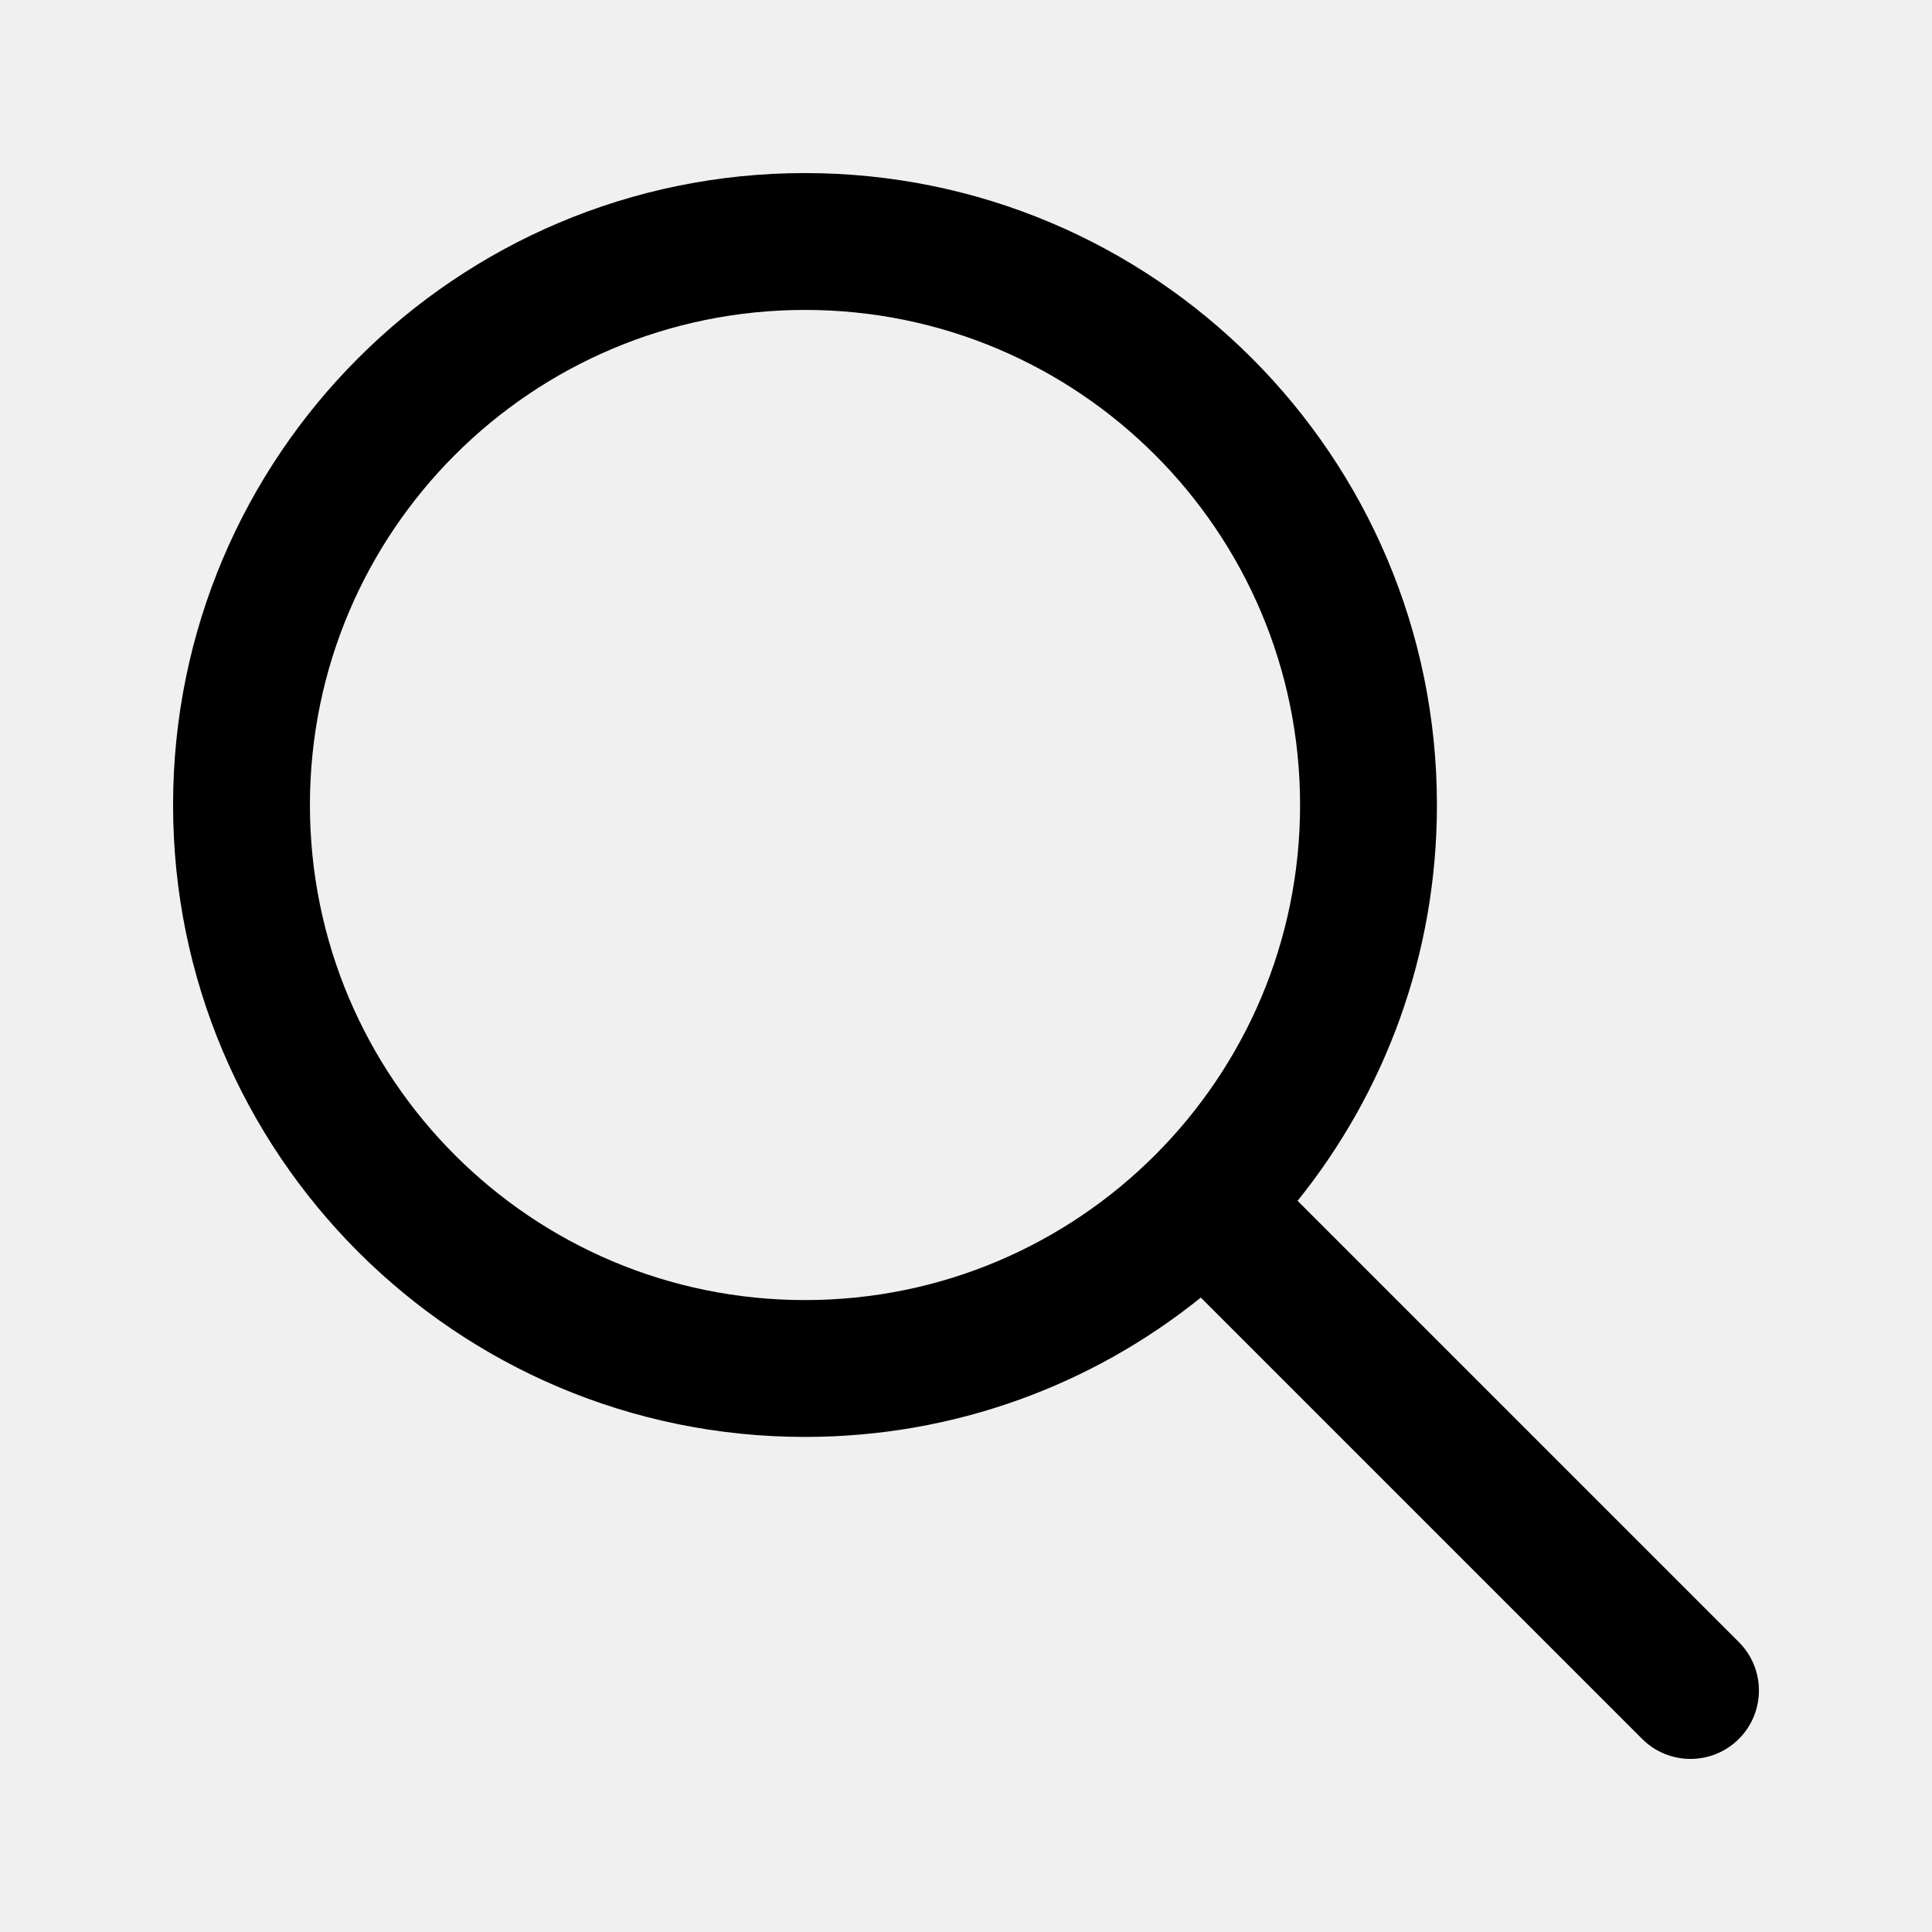
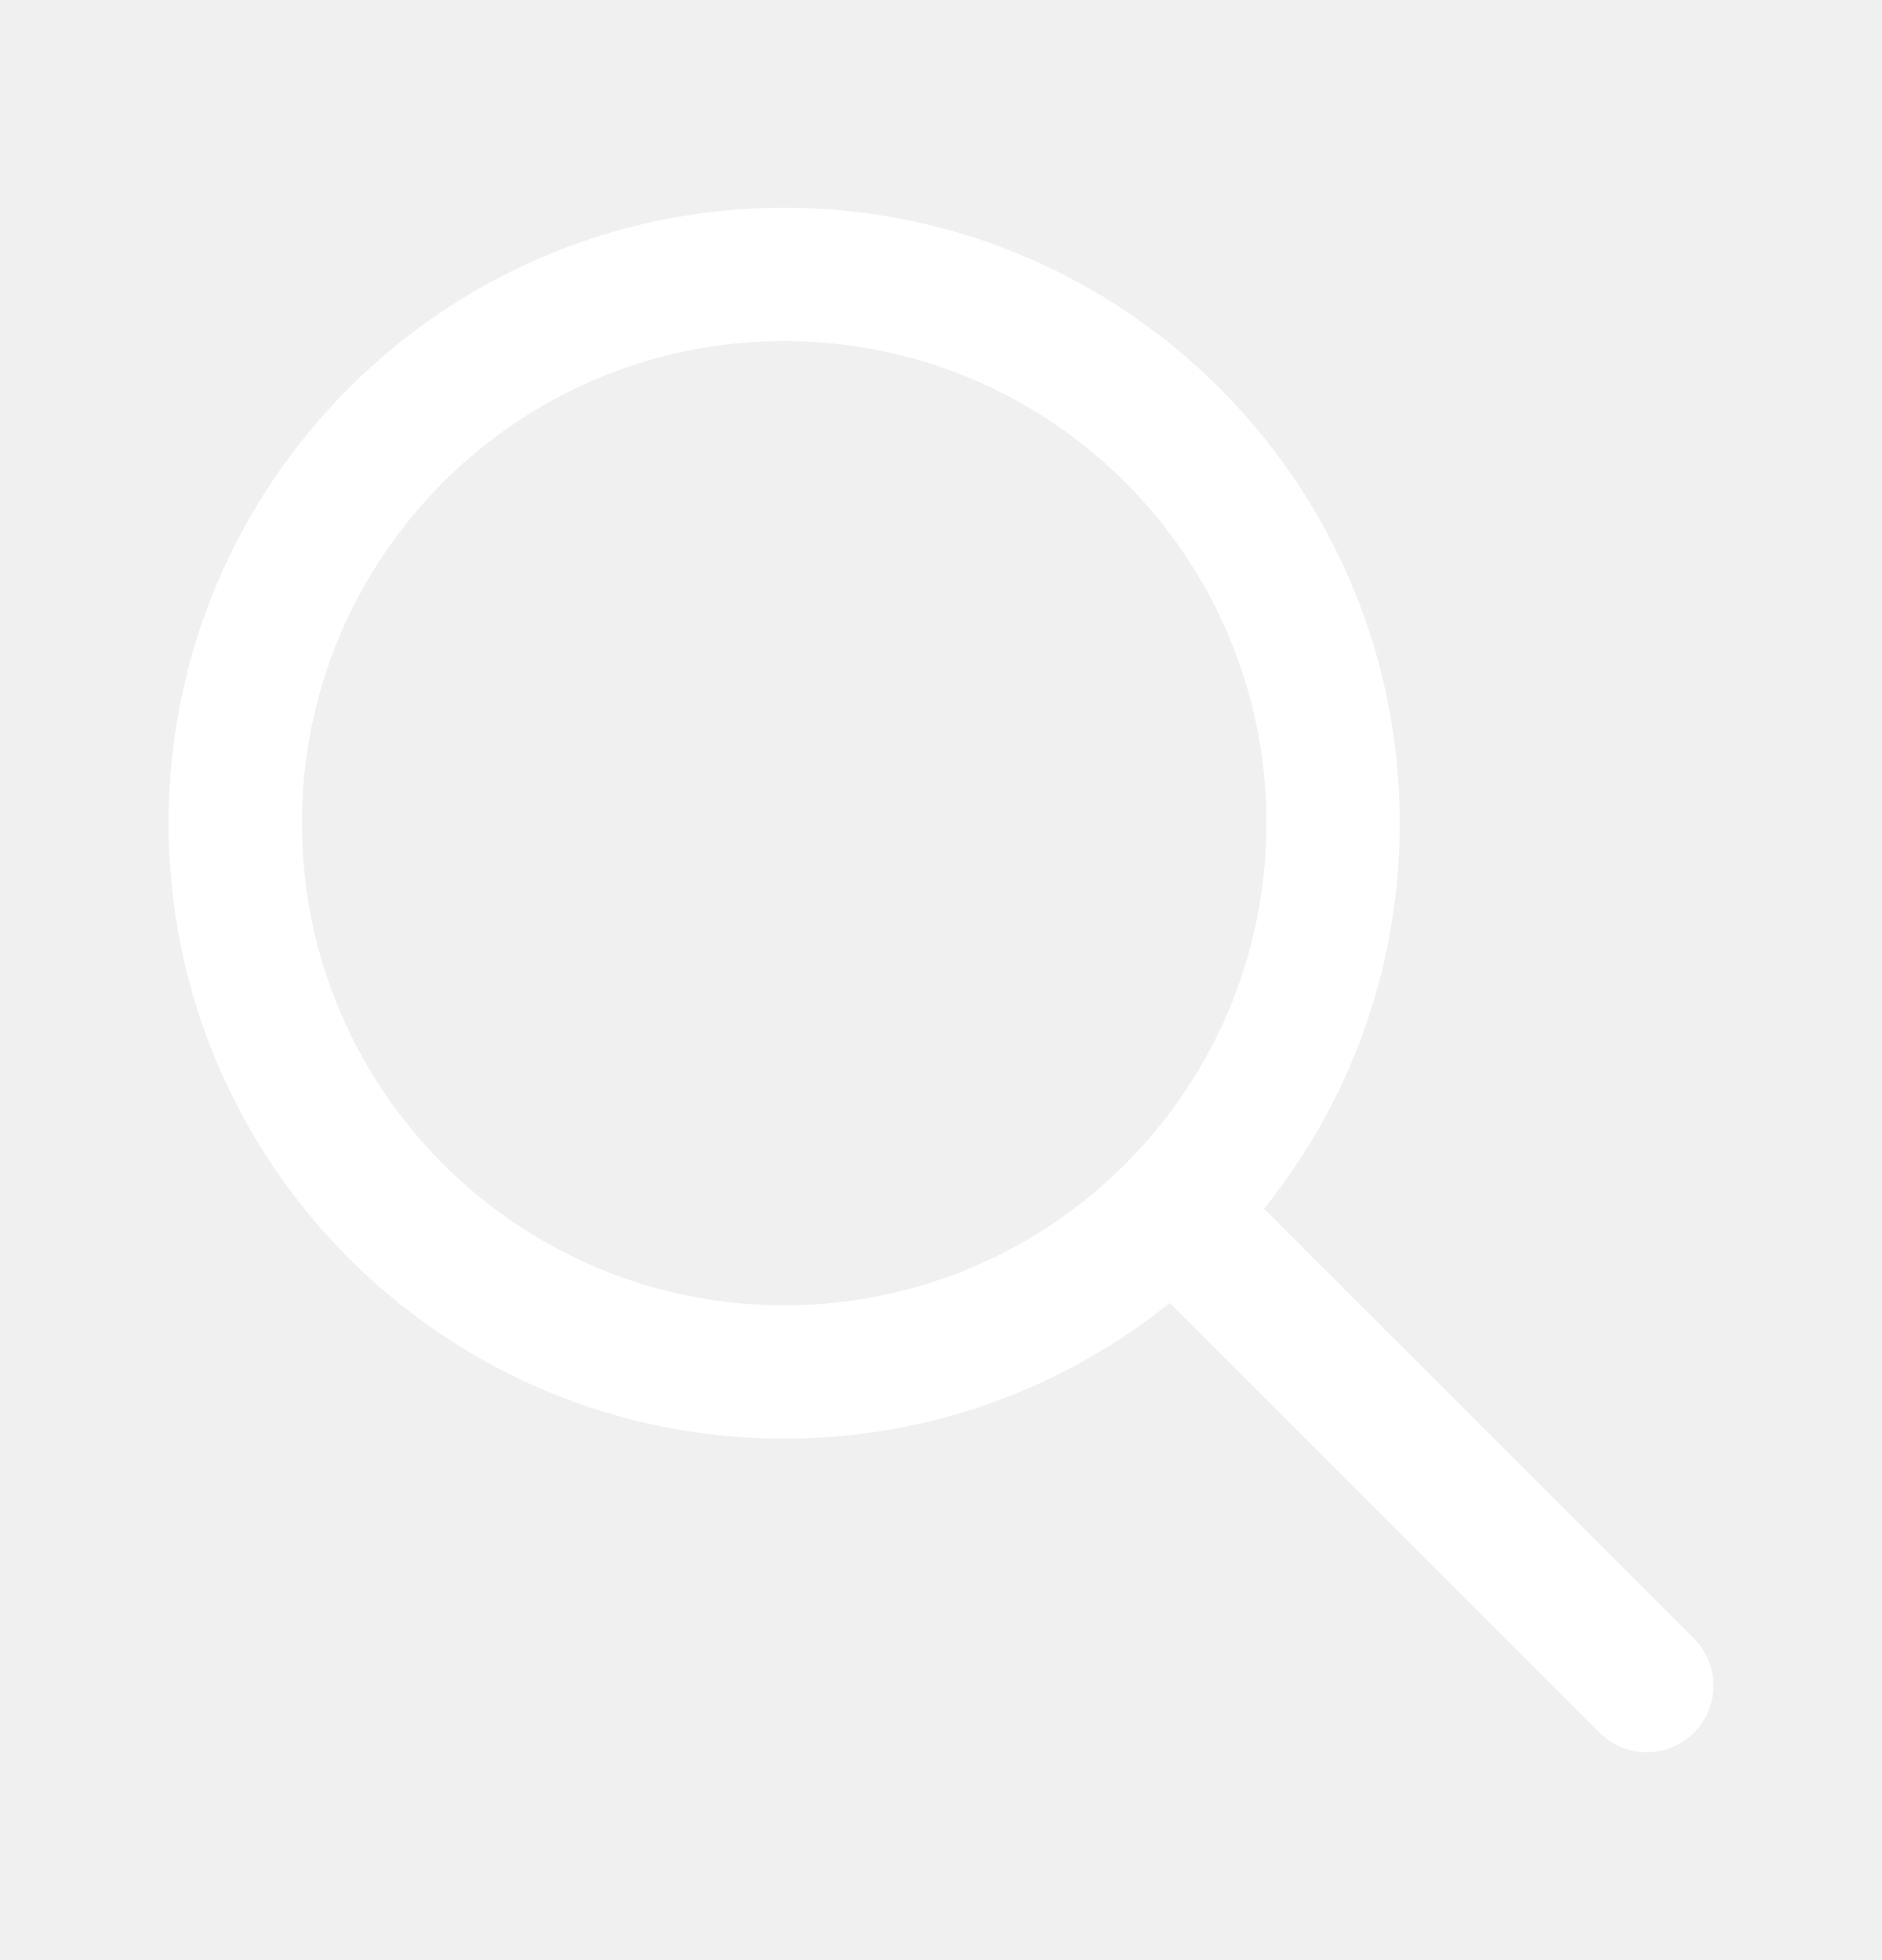
- <svg xmlns="http://www.w3.org/2000/svg" width="24" height="24" viewBox="0 0 24 24" fill="none">
-   <path fill-rule="evenodd" clip-rule="evenodd" d="M3.85 10C3.85 6.603 6.603 3.85 10 3.85C13.396 3.85 16.15 6.603 16.15 10C16.15 13.397 13.396 16.15 10 16.15C6.603 16.15 3.85 13.397 3.85 10ZM10 2.15C5.664 2.15 2.15 5.665 2.15 10C2.15 14.335 5.664 17.85 10 17.85C11.861 17.85 13.572 17.202 14.917 16.119L20.399 21.601C20.731 21.933 21.269 21.933 21.601 21.601C21.933 21.269 21.933 20.731 21.601 20.399L16.119 14.917C17.202 13.572 17.85 11.861 17.85 10C17.85 5.665 14.335 2.15 10 2.15Z" fill="black" />
+ <svg xmlns="http://www.w3.org/2000/svg" width="24" height="25" viewBox="0 0 24 25" fill="none">
+   <path fill-rule="evenodd" clip-rule="evenodd" d="M3.85 10.5C3.85 7.103 6.603 4.35 10 4.35C13.397 4.35 16.15 7.103 16.15 10.5C16.15 13.897 13.397 16.65 10 16.65C6.603 16.65 3.85 13.897 3.85 10.5ZM10 2.65C5.665 2.65 2.15 6.165 2.15 10.5C2.15 14.835 5.665 18.35 10 18.35C11.861 18.35 13.572 17.702 14.917 16.619L20.399 22.101C20.731 22.433 21.269 22.433 21.601 22.101C21.933 21.769 21.933 21.231 21.601 20.899L16.119 15.417C17.202 14.072 17.85 12.361 17.85 10.5C17.85 6.165 14.335 2.65 10 2.65Z" fill="white" />
</svg>
